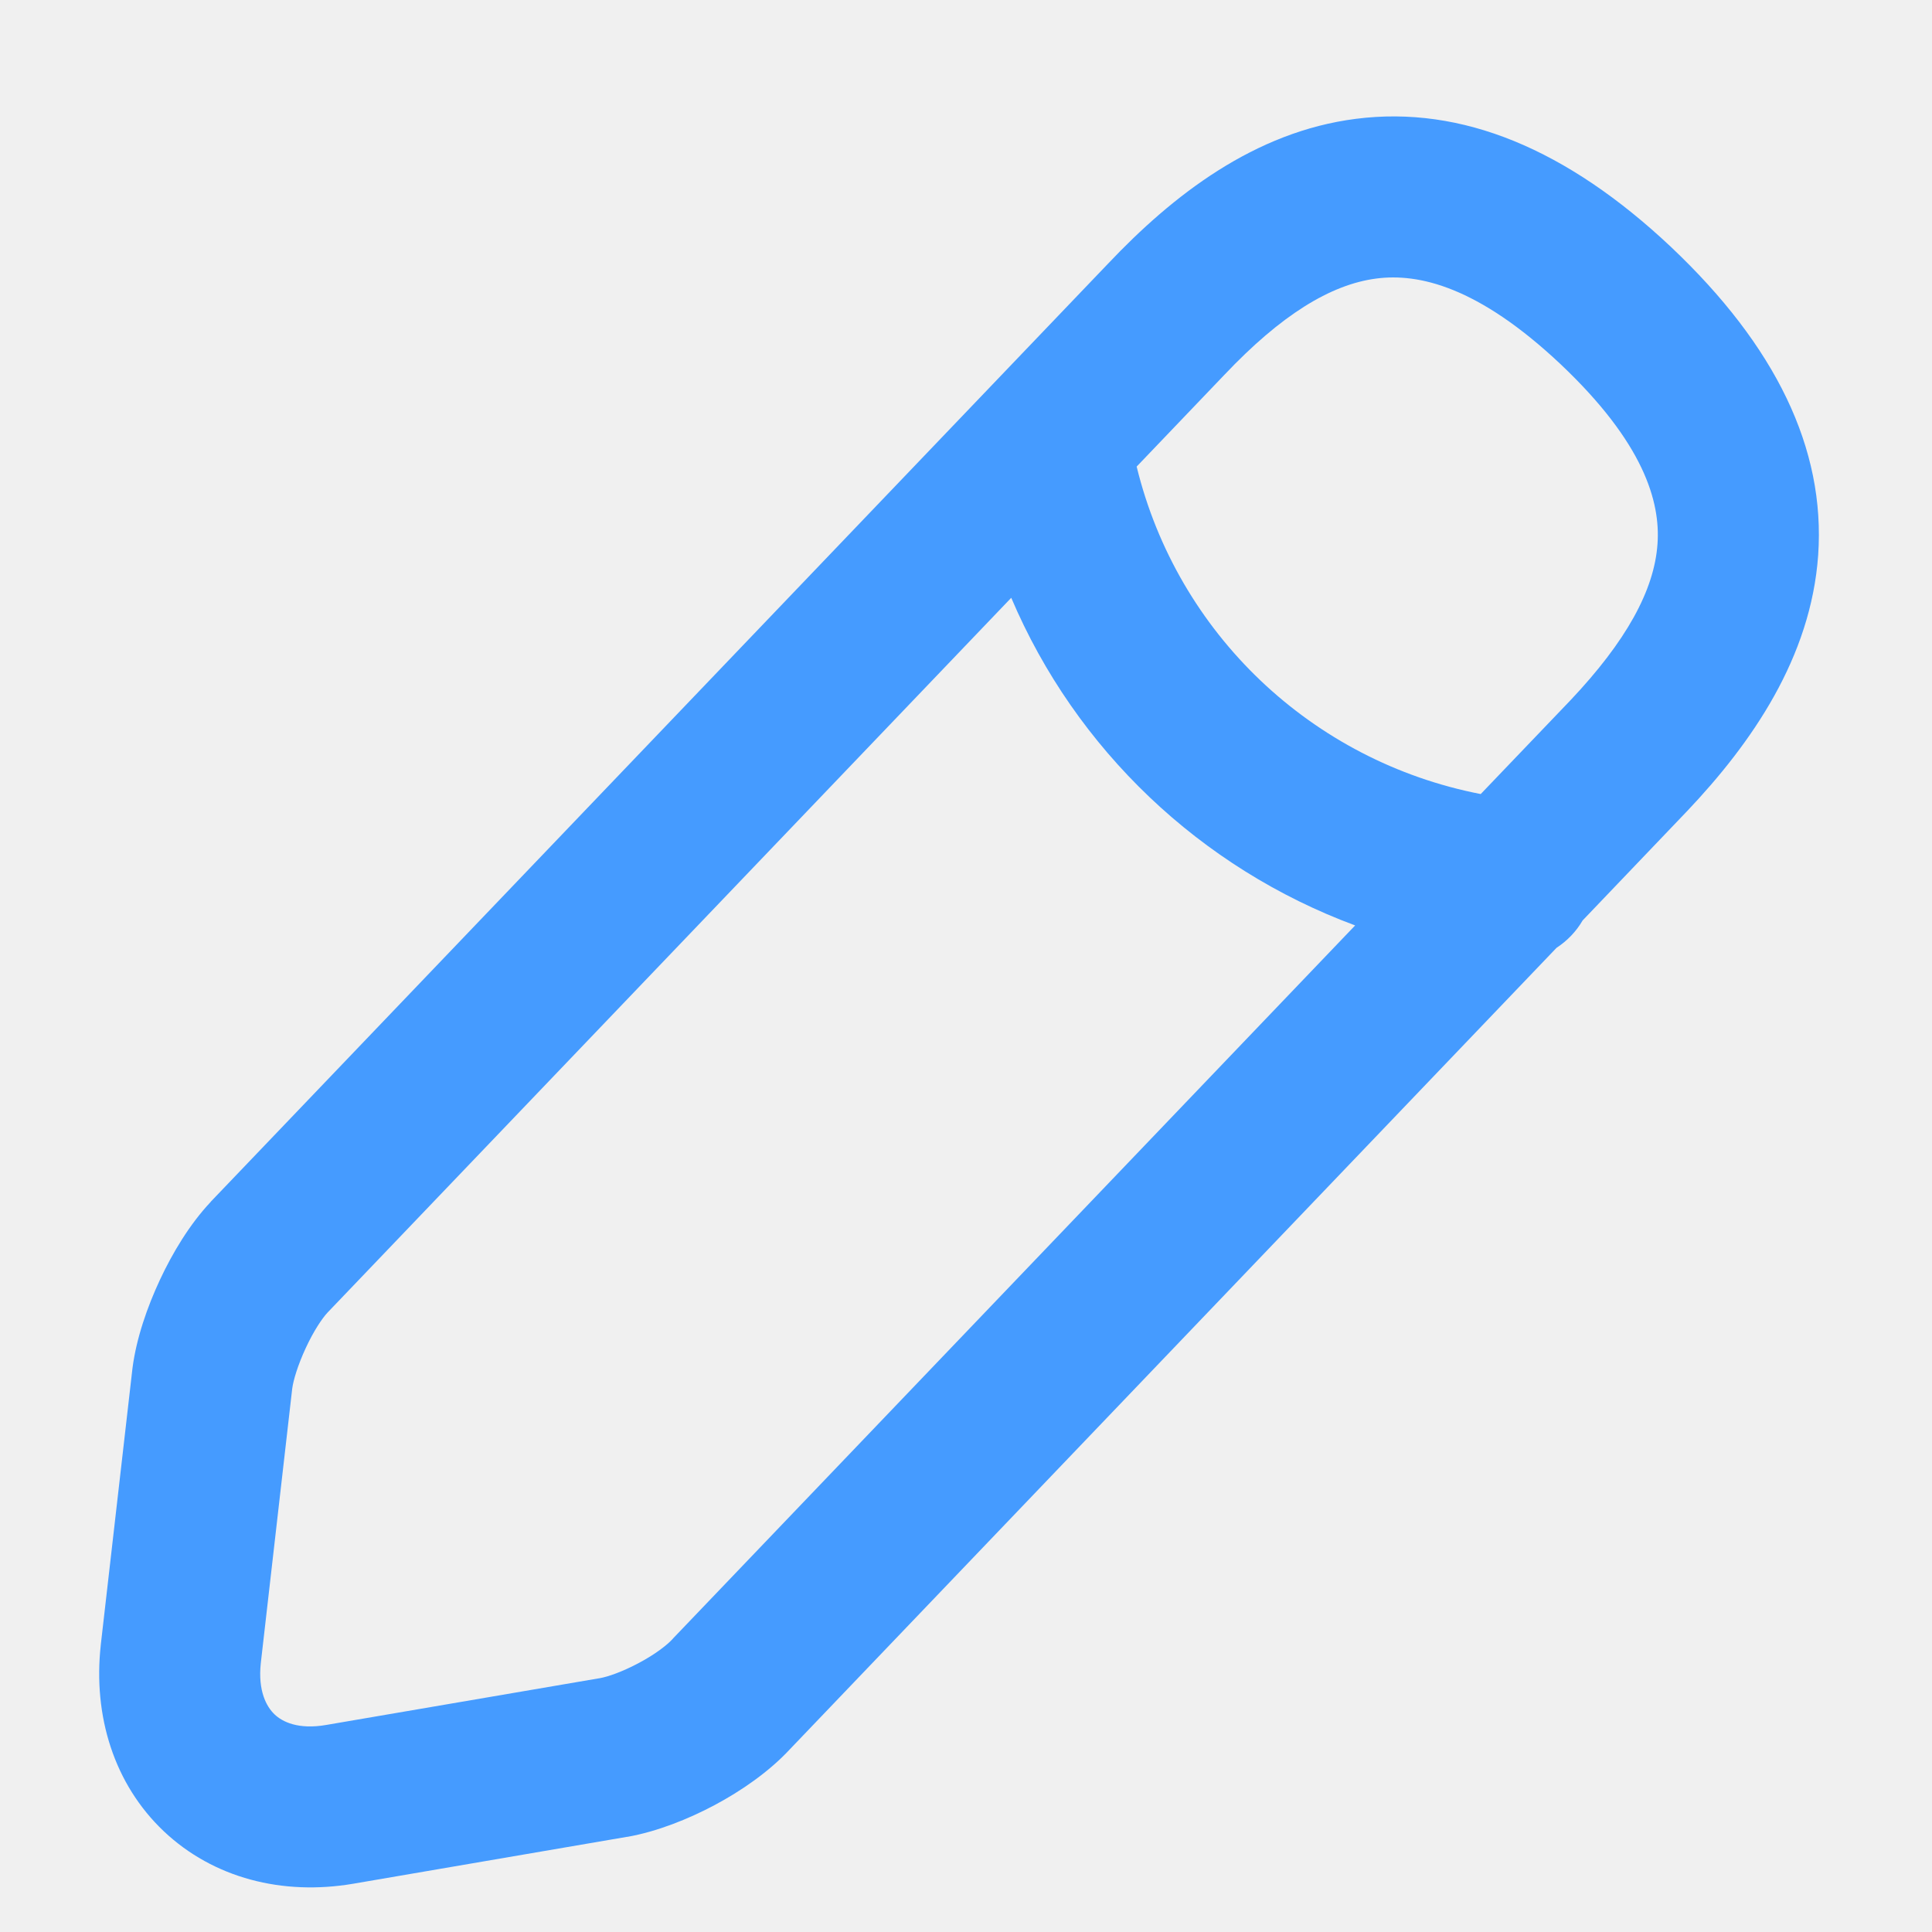
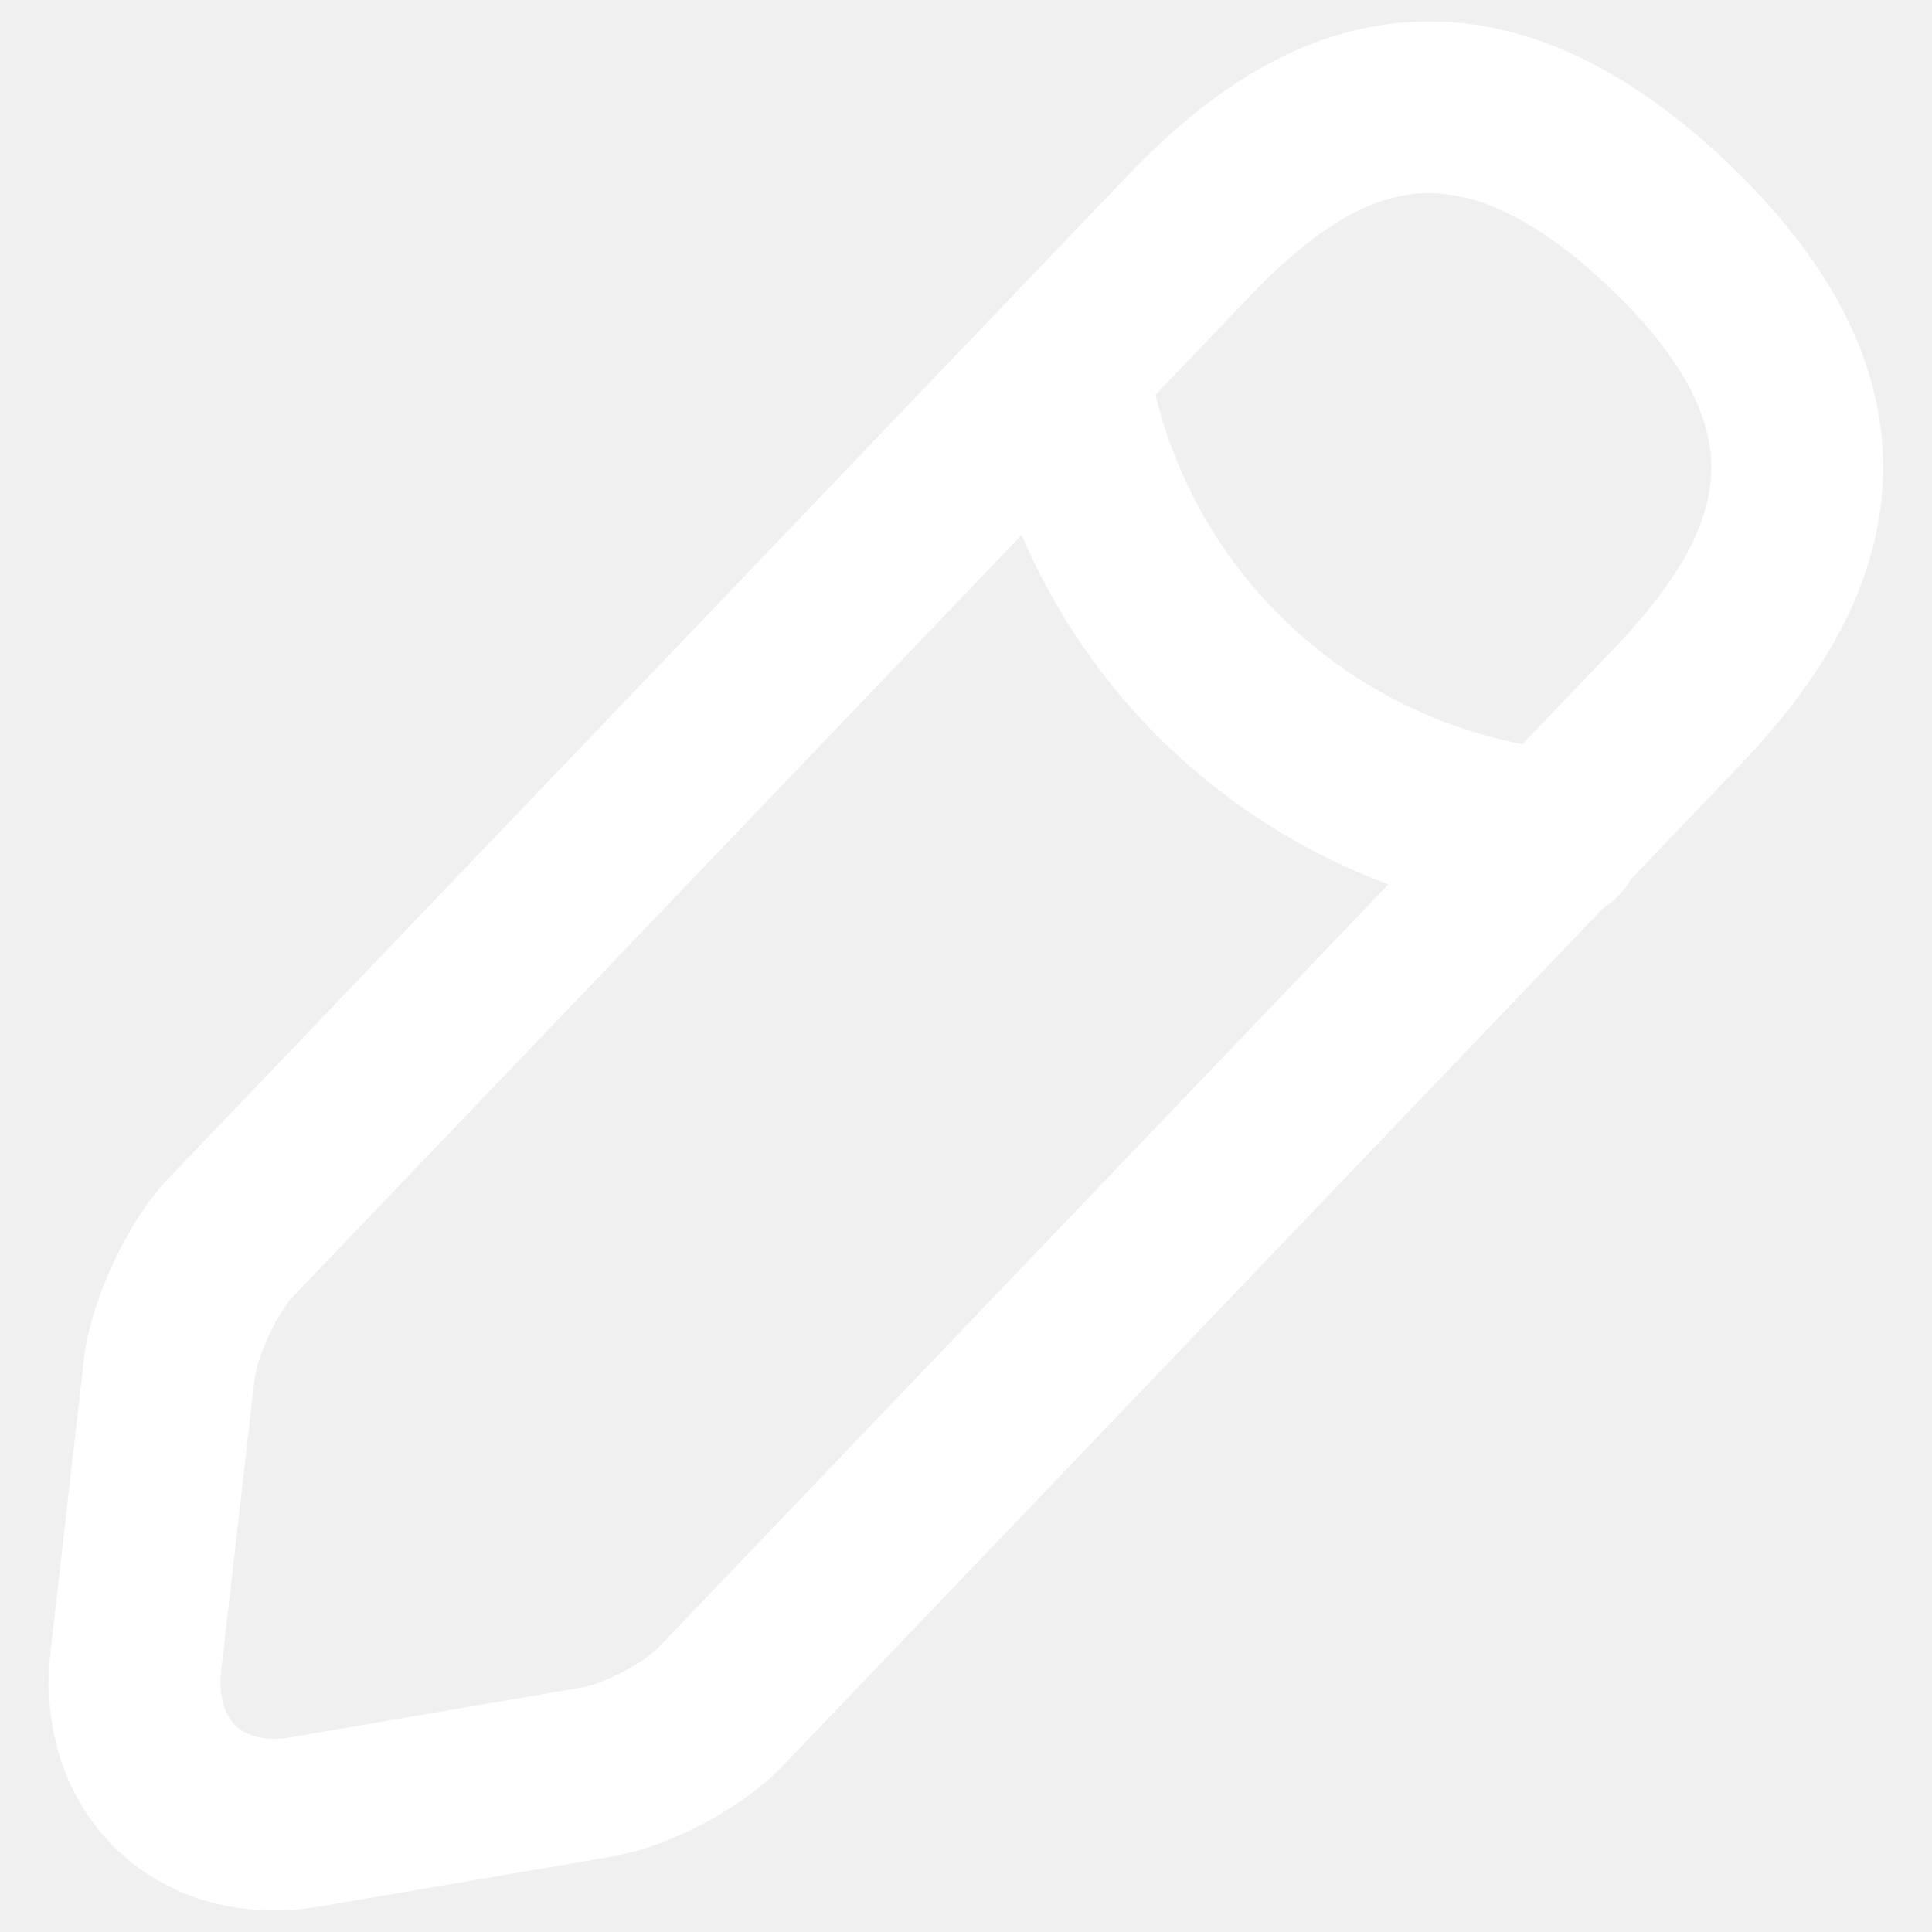
- <svg xmlns="http://www.w3.org/2000/svg" width="12" height="12" viewBox="0 0 12 12" fill="none">
-   <path fill-rule="evenodd" clip-rule="evenodd" d="M8.422 0.738C9.079 0.654 9.732 0.925 10.379 1.534L10.38 1.535C11.028 2.148 11.339 2.786 11.293 3.448C11.248 4.084 10.881 4.614 10.478 5.039L10.476 5.041L9.83 5.717C9.79 5.786 9.734 5.844 9.668 5.887L4.908 10.863C4.776 11.006 4.601 11.125 4.44 11.211C4.275 11.299 4.082 11.376 3.897 11.409L3.894 11.409L2.195 11.7C2.195 11.7 2.195 11.7 2.195 11.7C1.755 11.775 1.326 11.666 1.017 11.374C0.709 11.082 0.577 10.659 0.626 10.217L0.626 10.216L0.823 8.497C0.847 8.312 0.915 8.117 0.993 7.95C1.07 7.785 1.177 7.605 1.308 7.466L1.311 7.462L6.881 1.639C6.881 1.639 6.882 1.638 6.882 1.638C7.284 1.213 7.792 0.818 8.422 0.738ZM9.197 4.932L9.752 4.352C9.752 4.351 9.753 4.351 9.753 4.351C10.1 3.984 10.275 3.667 10.295 3.379C10.314 3.116 10.21 2.751 9.693 2.262C9.179 1.778 8.81 1.696 8.549 1.73C8.262 1.767 7.954 1.96 7.607 2.326L7.605 2.328L7.06 2.898C7.313 3.935 8.148 4.728 9.197 4.932ZM6.281 3.713C6.682 4.656 7.457 5.392 8.417 5.748L4.182 10.175L4.174 10.184C4.143 10.217 4.072 10.274 3.968 10.329C3.867 10.383 3.776 10.415 3.723 10.424C3.723 10.424 3.722 10.424 3.722 10.424L2.026 10.714C1.853 10.744 1.754 10.695 1.705 10.648C1.656 10.601 1.601 10.504 1.62 10.329C1.62 10.329 1.62 10.328 1.62 10.329L1.815 8.625C1.822 8.572 1.85 8.479 1.899 8.373C1.949 8.265 2.002 8.187 2.035 8.152L6.281 3.713Z" fill="#459BFF" />
+ <svg xmlns="http://www.w3.org/2000/svg" width="15" height="15" viewBox="0 0 15 15" fill="none">
+   <path fill-rule="evenodd" clip-rule="evenodd" d="M10.787 0.186C11.663 0.074 12.533 0.436 13.396 1.247L13.397 1.249C14.262 2.067 14.676 2.917 14.614 3.8C14.555 4.648 14.065 5.354 13.528 5.921L13.526 5.923L12.664 6.825C12.611 6.917 12.536 6.994 12.447 7.051L6.101 13.686C5.925 13.877 5.692 14.035 5.477 14.15C5.258 14.267 5 14.37 4.753 14.414L4.749 14.415L2.484 14.802C2.484 14.802 2.484 14.802 2.484 14.802C1.898 14.903 1.325 14.757 0.914 14.367C0.503 13.978 0.327 13.414 0.392 12.825L0.392 12.823L0.654 10.531C0.687 10.285 0.777 10.024 0.881 9.802C0.984 9.582 1.127 9.341 1.301 9.156L1.305 9.152L8.732 1.387C8.732 1.387 8.733 1.386 8.733 1.386C9.27 0.82 9.947 0.293 10.787 0.186ZM11.82 5.778L12.56 5.004C12.56 5.004 12.561 5.004 12.561 5.003C13.023 4.515 13.257 4.092 13.284 3.707C13.309 3.357 13.171 2.87 12.481 2.218C11.796 1.573 11.305 1.464 10.956 1.508C10.573 1.557 10.163 1.815 9.7 2.304L9.698 2.306L8.971 3.066C9.308 4.448 10.422 5.506 11.82 5.778ZM7.932 4.153C8.467 5.41 9.5 6.391 10.779 6.866L5.133 12.769L5.122 12.781C5.081 12.825 4.986 12.901 4.848 12.974C4.713 13.047 4.592 13.088 4.522 13.101C4.521 13.101 4.521 13.101 4.52 13.101L2.258 13.488C2.029 13.527 1.897 13.462 1.831 13.4C1.765 13.337 1.692 13.207 1.717 12.974C1.717 12.974 1.717 12.973 1.717 12.974L1.977 10.702C1.987 10.631 2.023 10.507 2.089 10.366C2.156 10.223 2.227 10.119 2.271 10.071L7.932 4.153Z" fill="white" />
</svg>
